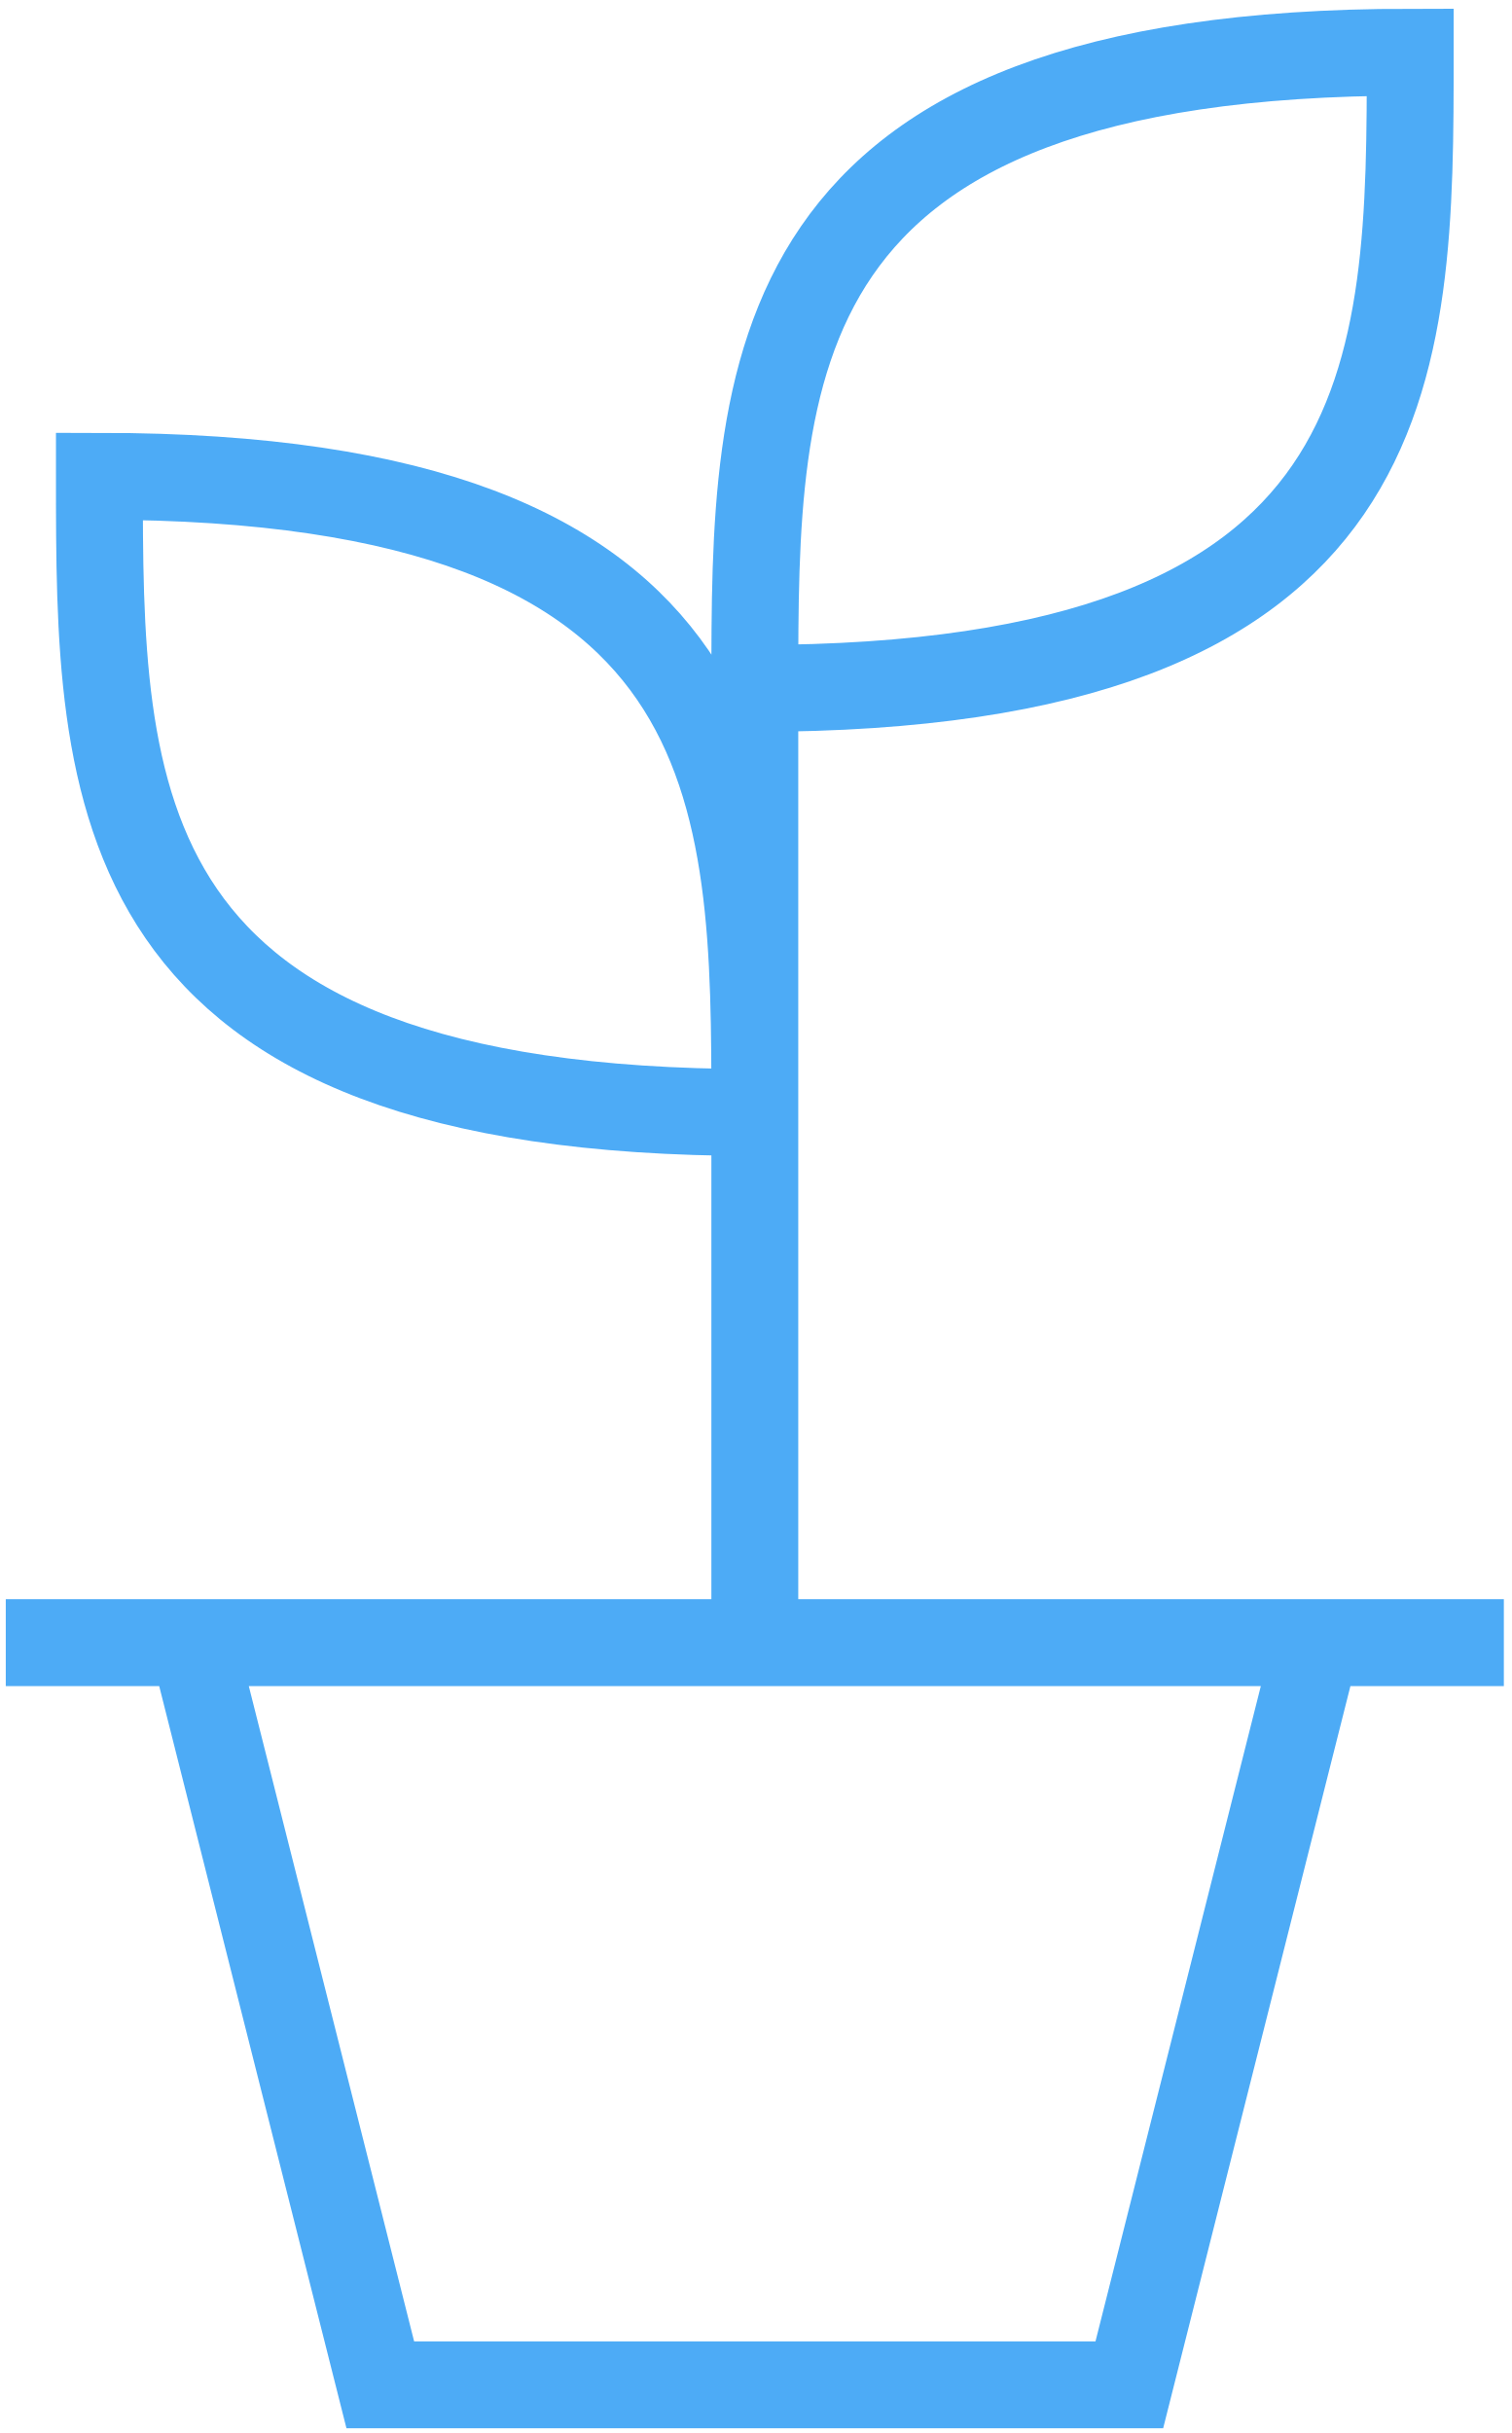
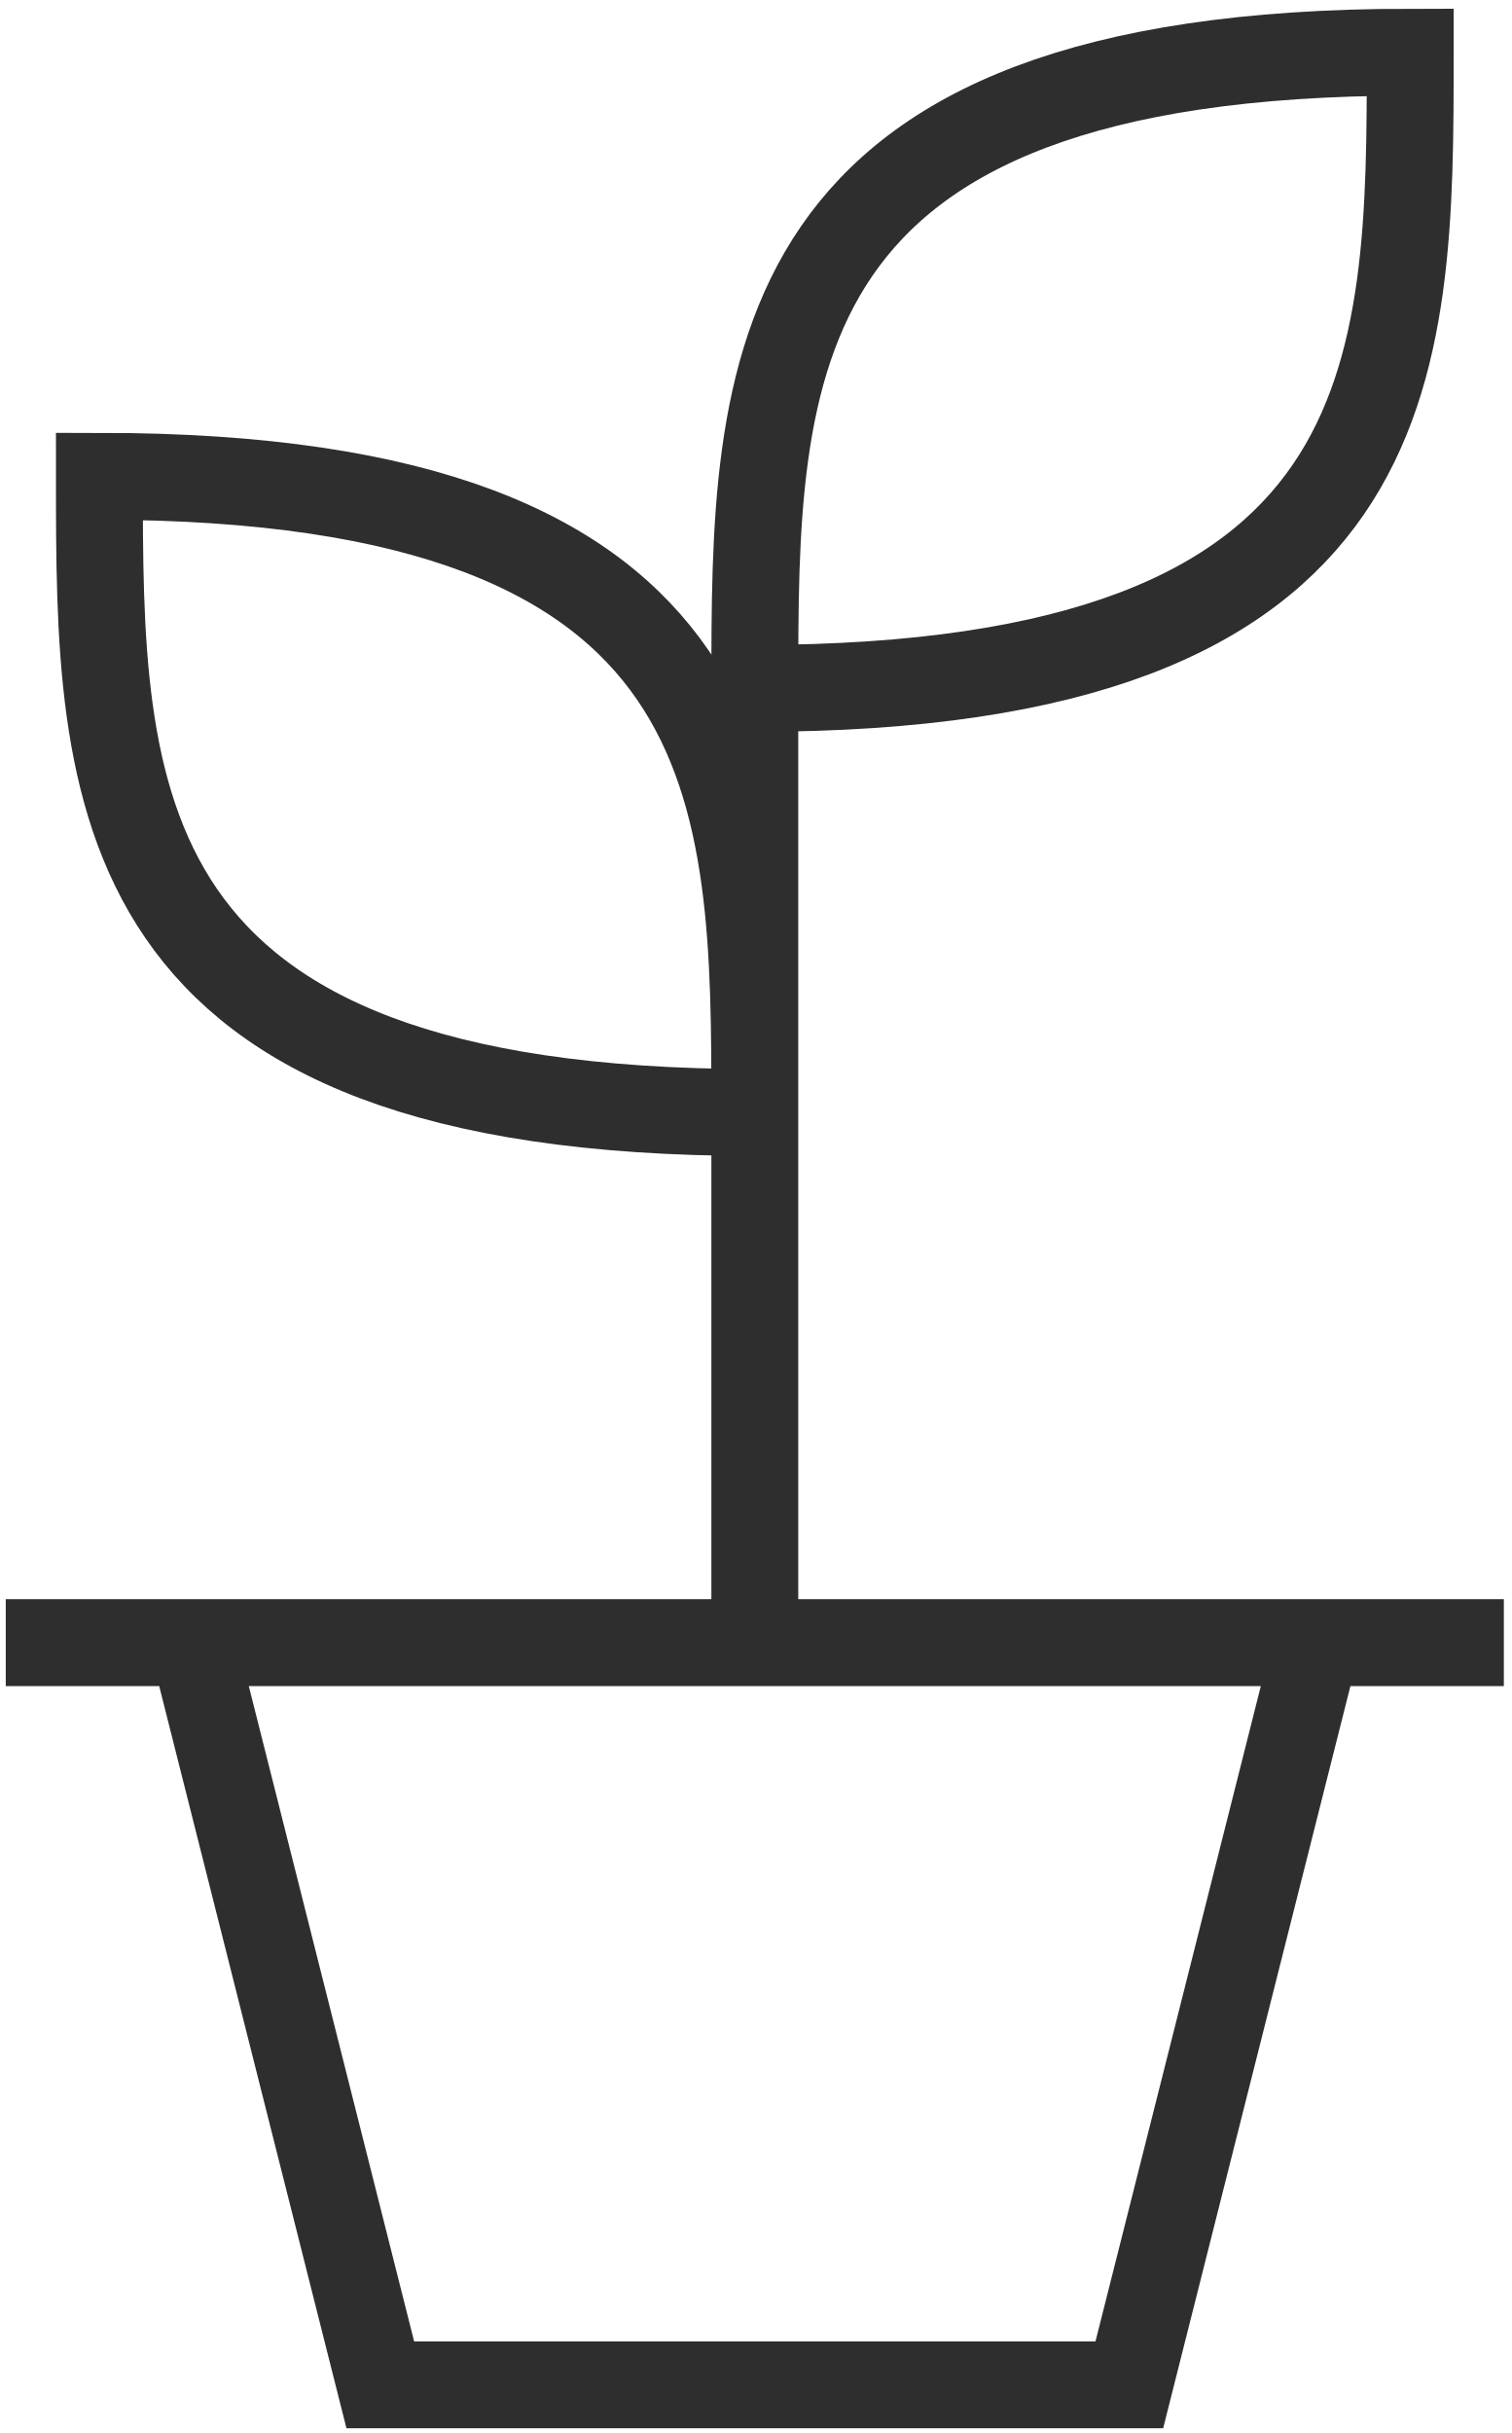
<svg xmlns="http://www.w3.org/2000/svg" width="87" height="140" viewBox="0 0 87 140" fill="none">
-   <path d="M43.444 94.52V39.61M43.444 39.61C43.444 21.307 43.444 3.004 81.166 3.004C81.166 21.307 81.166 39.61 43.444 39.61ZM0.332 94.52H86.555M75.777 94.52L64.999 137.228H21.888L11.11 94.52M43.444 64.015C43.444 45.711 43.444 27.408 5.721 27.408C5.721 45.711 5.721 64.015 43.444 64.015Z" stroke="#2196F3" stroke-opacity="0.8" stroke-width="5" />
+   <path d="M43.444 94.52V39.61M43.444 39.61C43.444 21.307 43.444 3.004 81.166 3.004C81.166 21.307 81.166 39.61 43.444 39.61ZM0.332 94.52H86.555M75.777 94.52L64.999 137.228H21.888L11.11 94.52M43.444 64.015C43.444 45.711 43.444 27.408 5.721 27.408C5.721 45.711 5.721 64.015 43.444 64.015Z" stroke="#2E2E2E" stroke-opacity="1" stroke-width="5" />
</svg>
